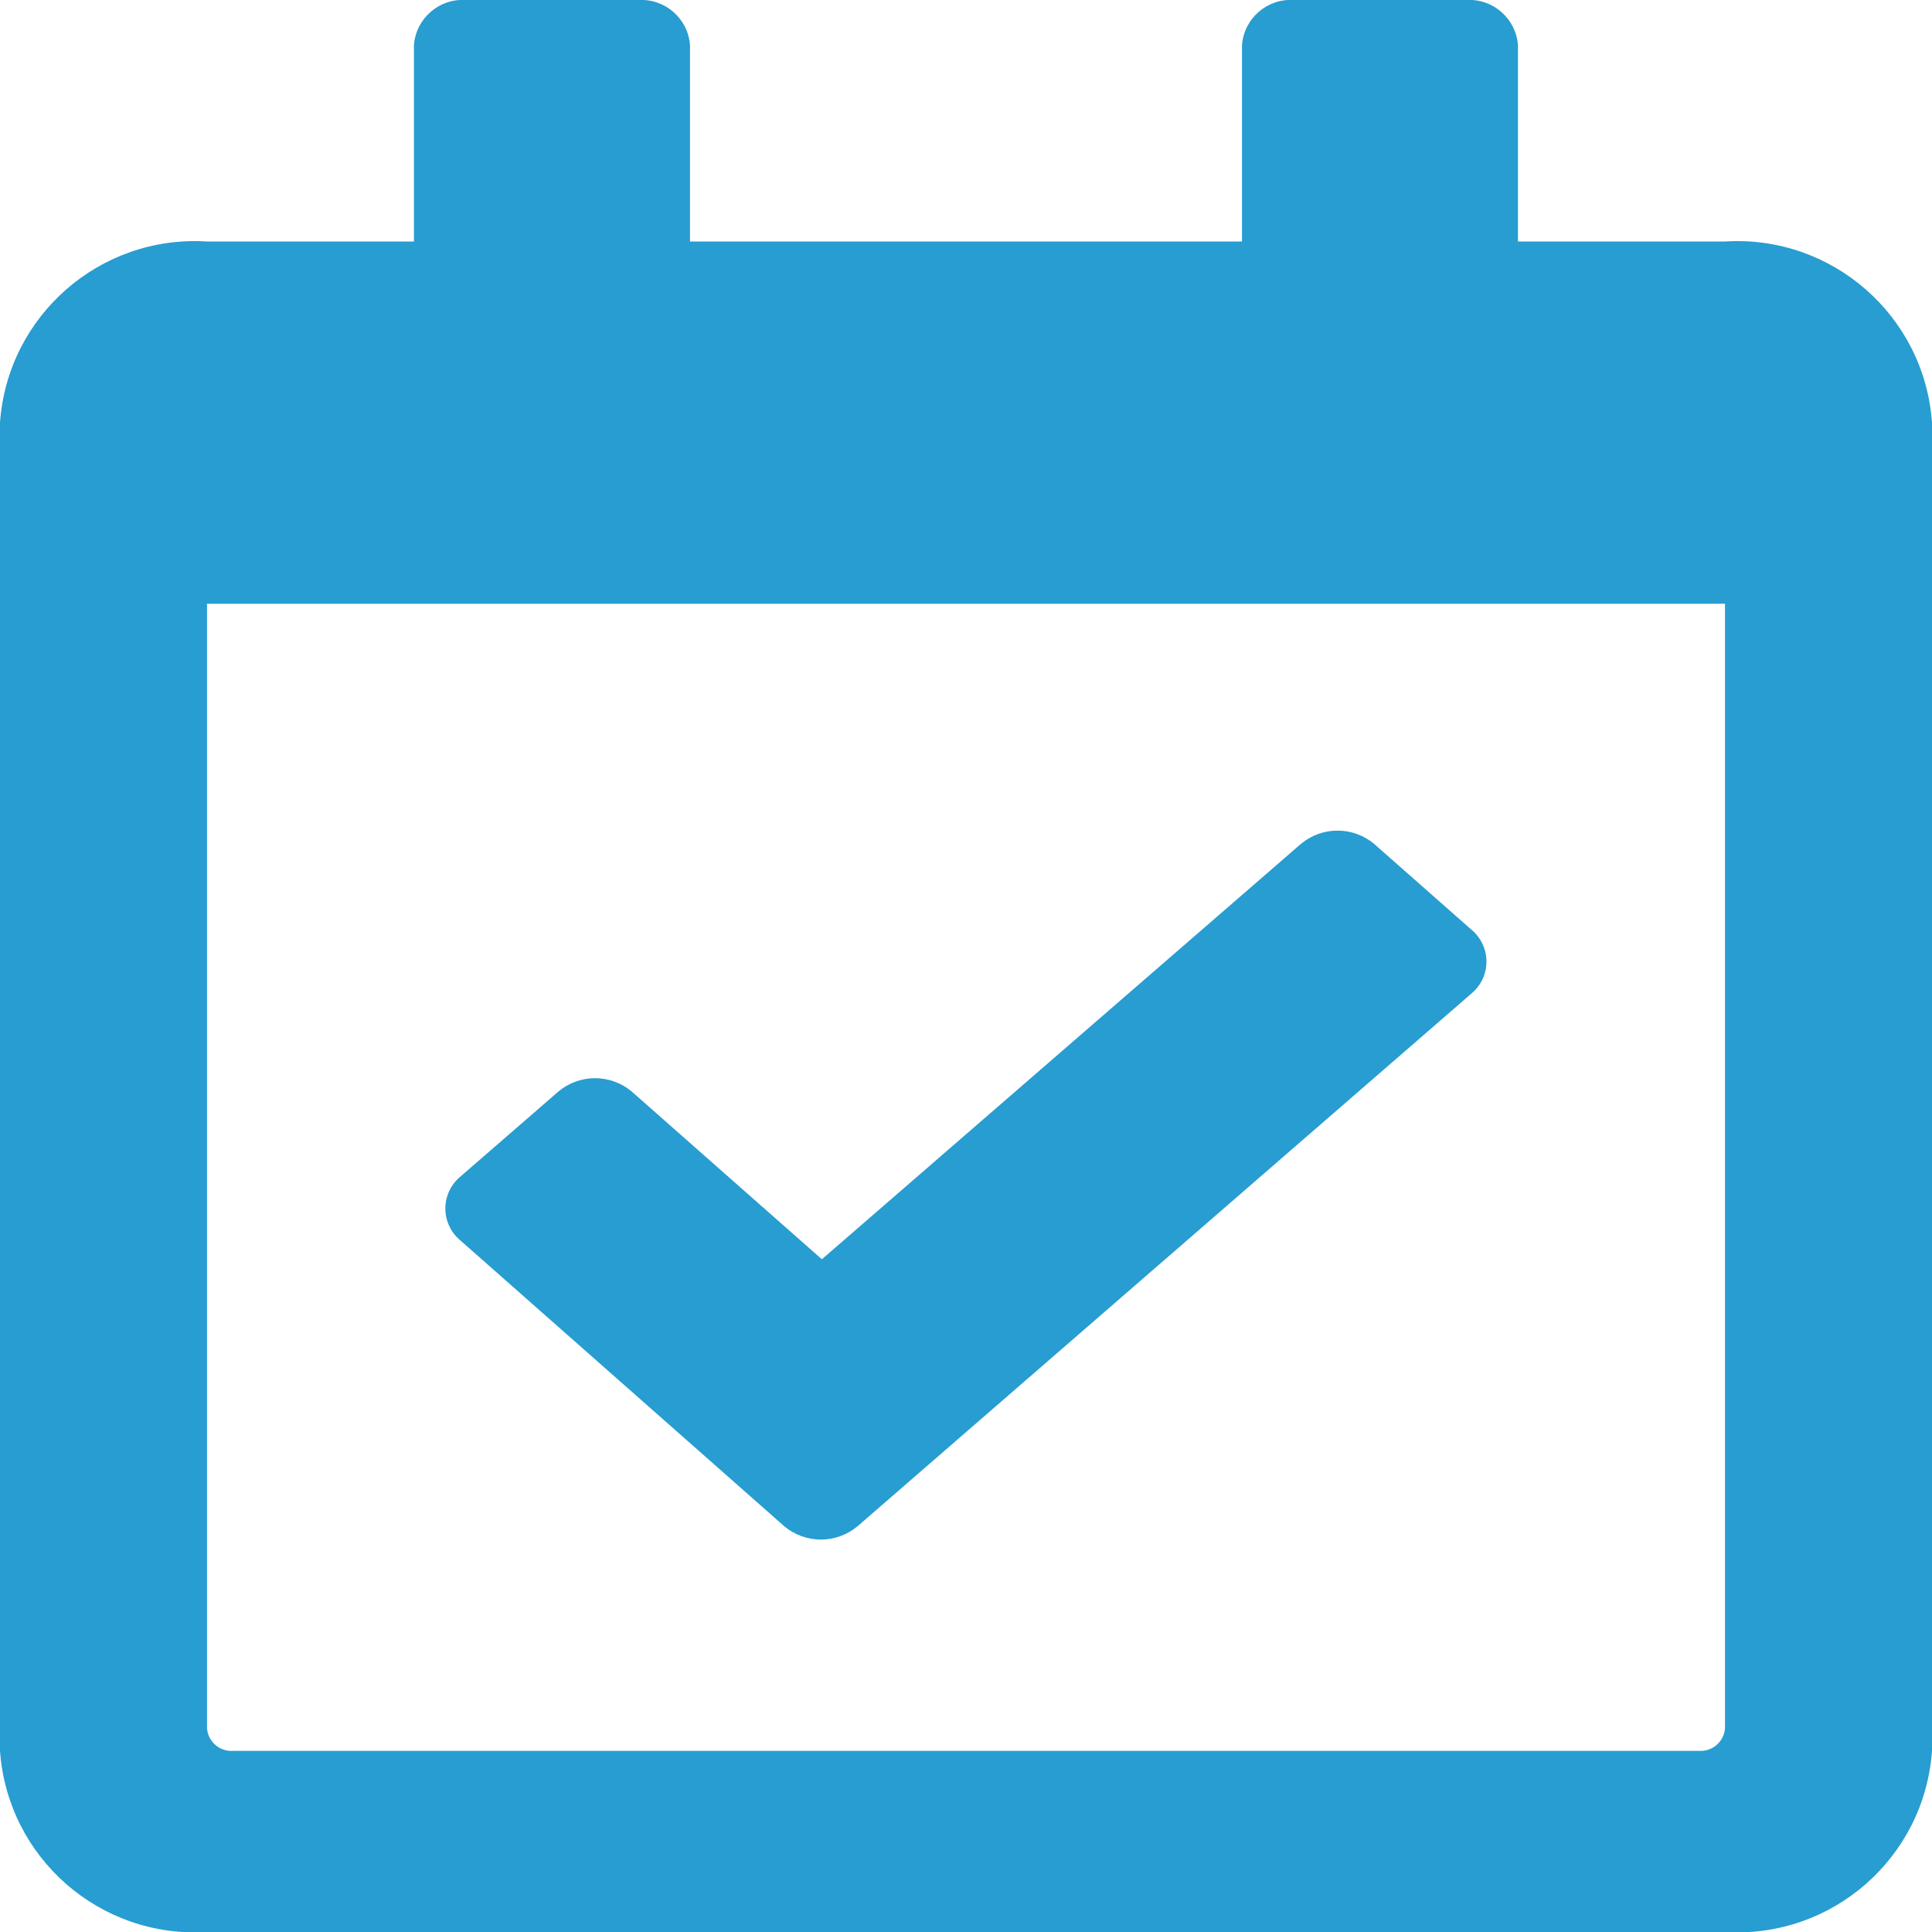
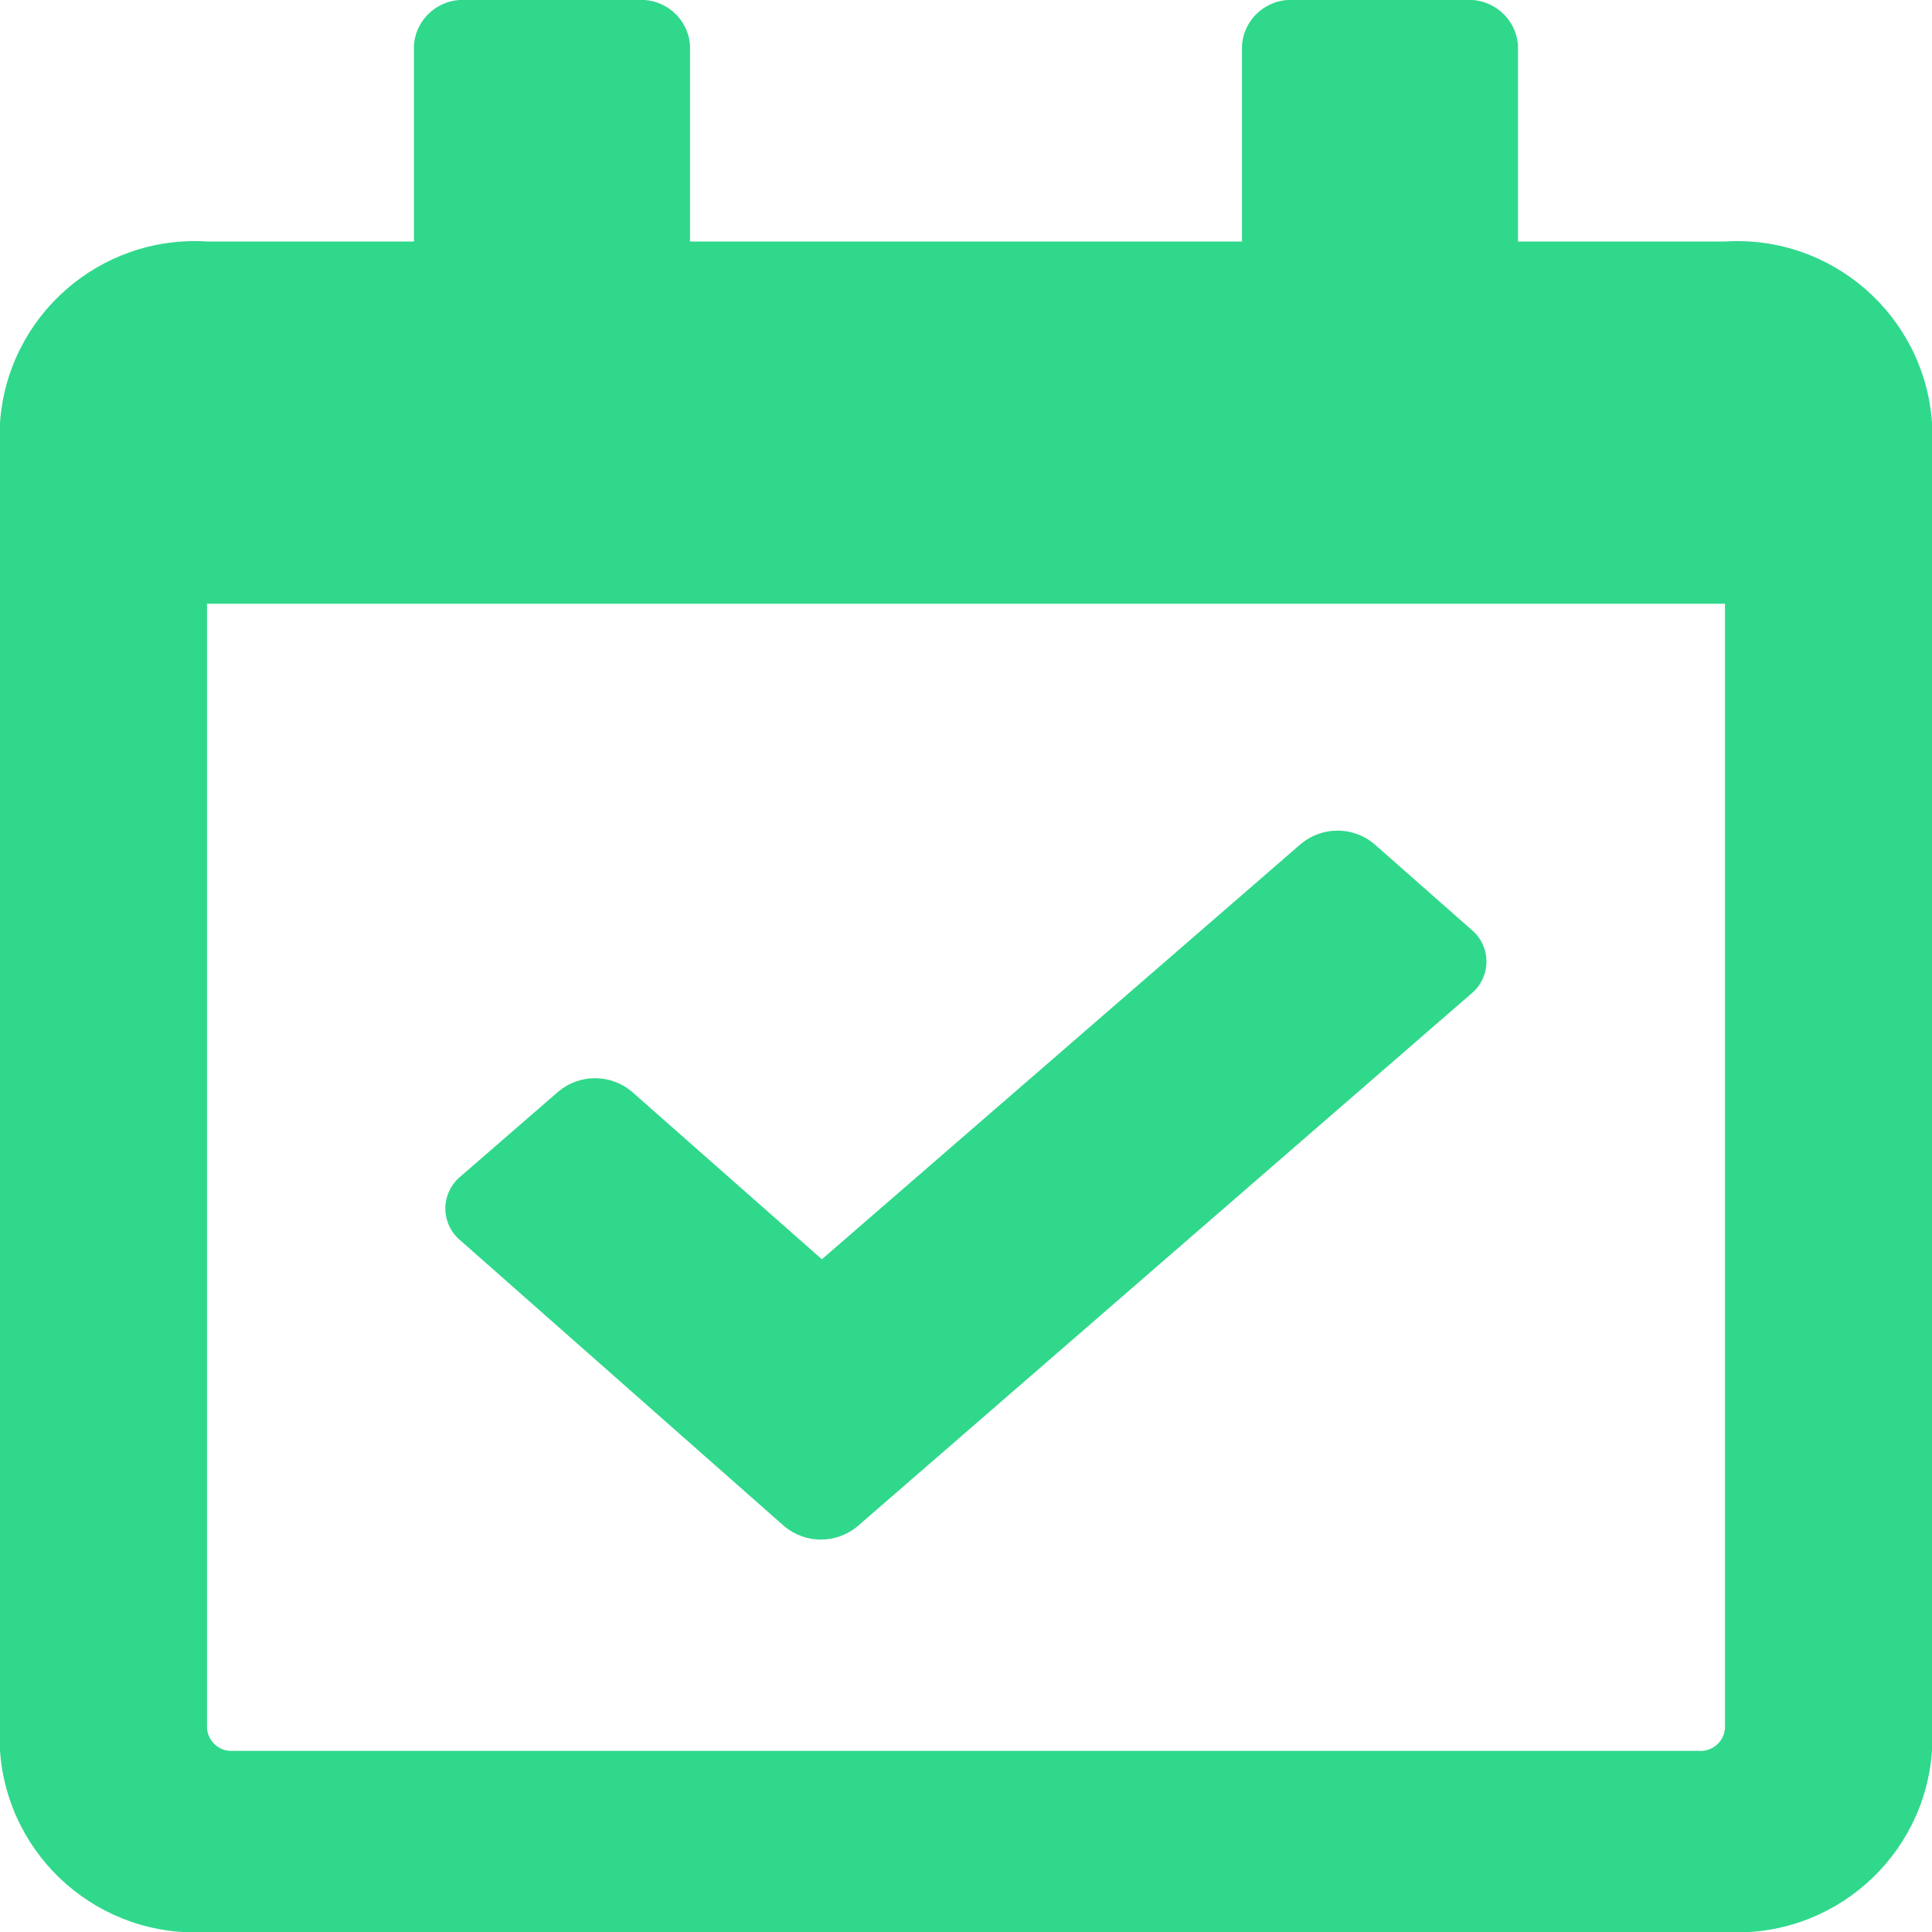
<svg xmlns="http://www.w3.org/2000/svg" width="20" height="20" viewBox="0 0 20 20">
  <defs>
-     <style>.a{fill:#279dd1;}</style>
+     <style>.a{fill:#30D88B;}</style>
  </defs>
  <path class="a" d="M17.857,2.5H15.714V.469A.506.506,0,0,0,15.179,0H13.393a.506.506,0,0,0-.536.469V2.5H7.143V.469A.506.506,0,0,0,6.607,0H4.821a.506.506,0,0,0-.536.469V2.5H2.143A2.022,2.022,0,0,0,0,4.375v13.75A2.022,2.022,0,0,0,2.143,20H17.857A2.022,2.022,0,0,0,20,18.125V4.375A2.022,2.022,0,0,0,17.857,2.5Zm-.268,15.625H2.411a.253.253,0,0,1-.268-.234V6.25H17.857V17.891A.253.253,0,0,1,17.589,18.125ZM15.23,10.287,8.877,15.8a.591.591,0,0,1-.758,0L4.767,12.842a.429.429,0,0,1,0-.663l1.014-.88a.591.591,0,0,1,.758,0l1.969,1.737,4.959-4.3a.591.591,0,0,1,.758,0l1.006.887a.429.429,0,0,1,0,.663Z" />
</svg>
